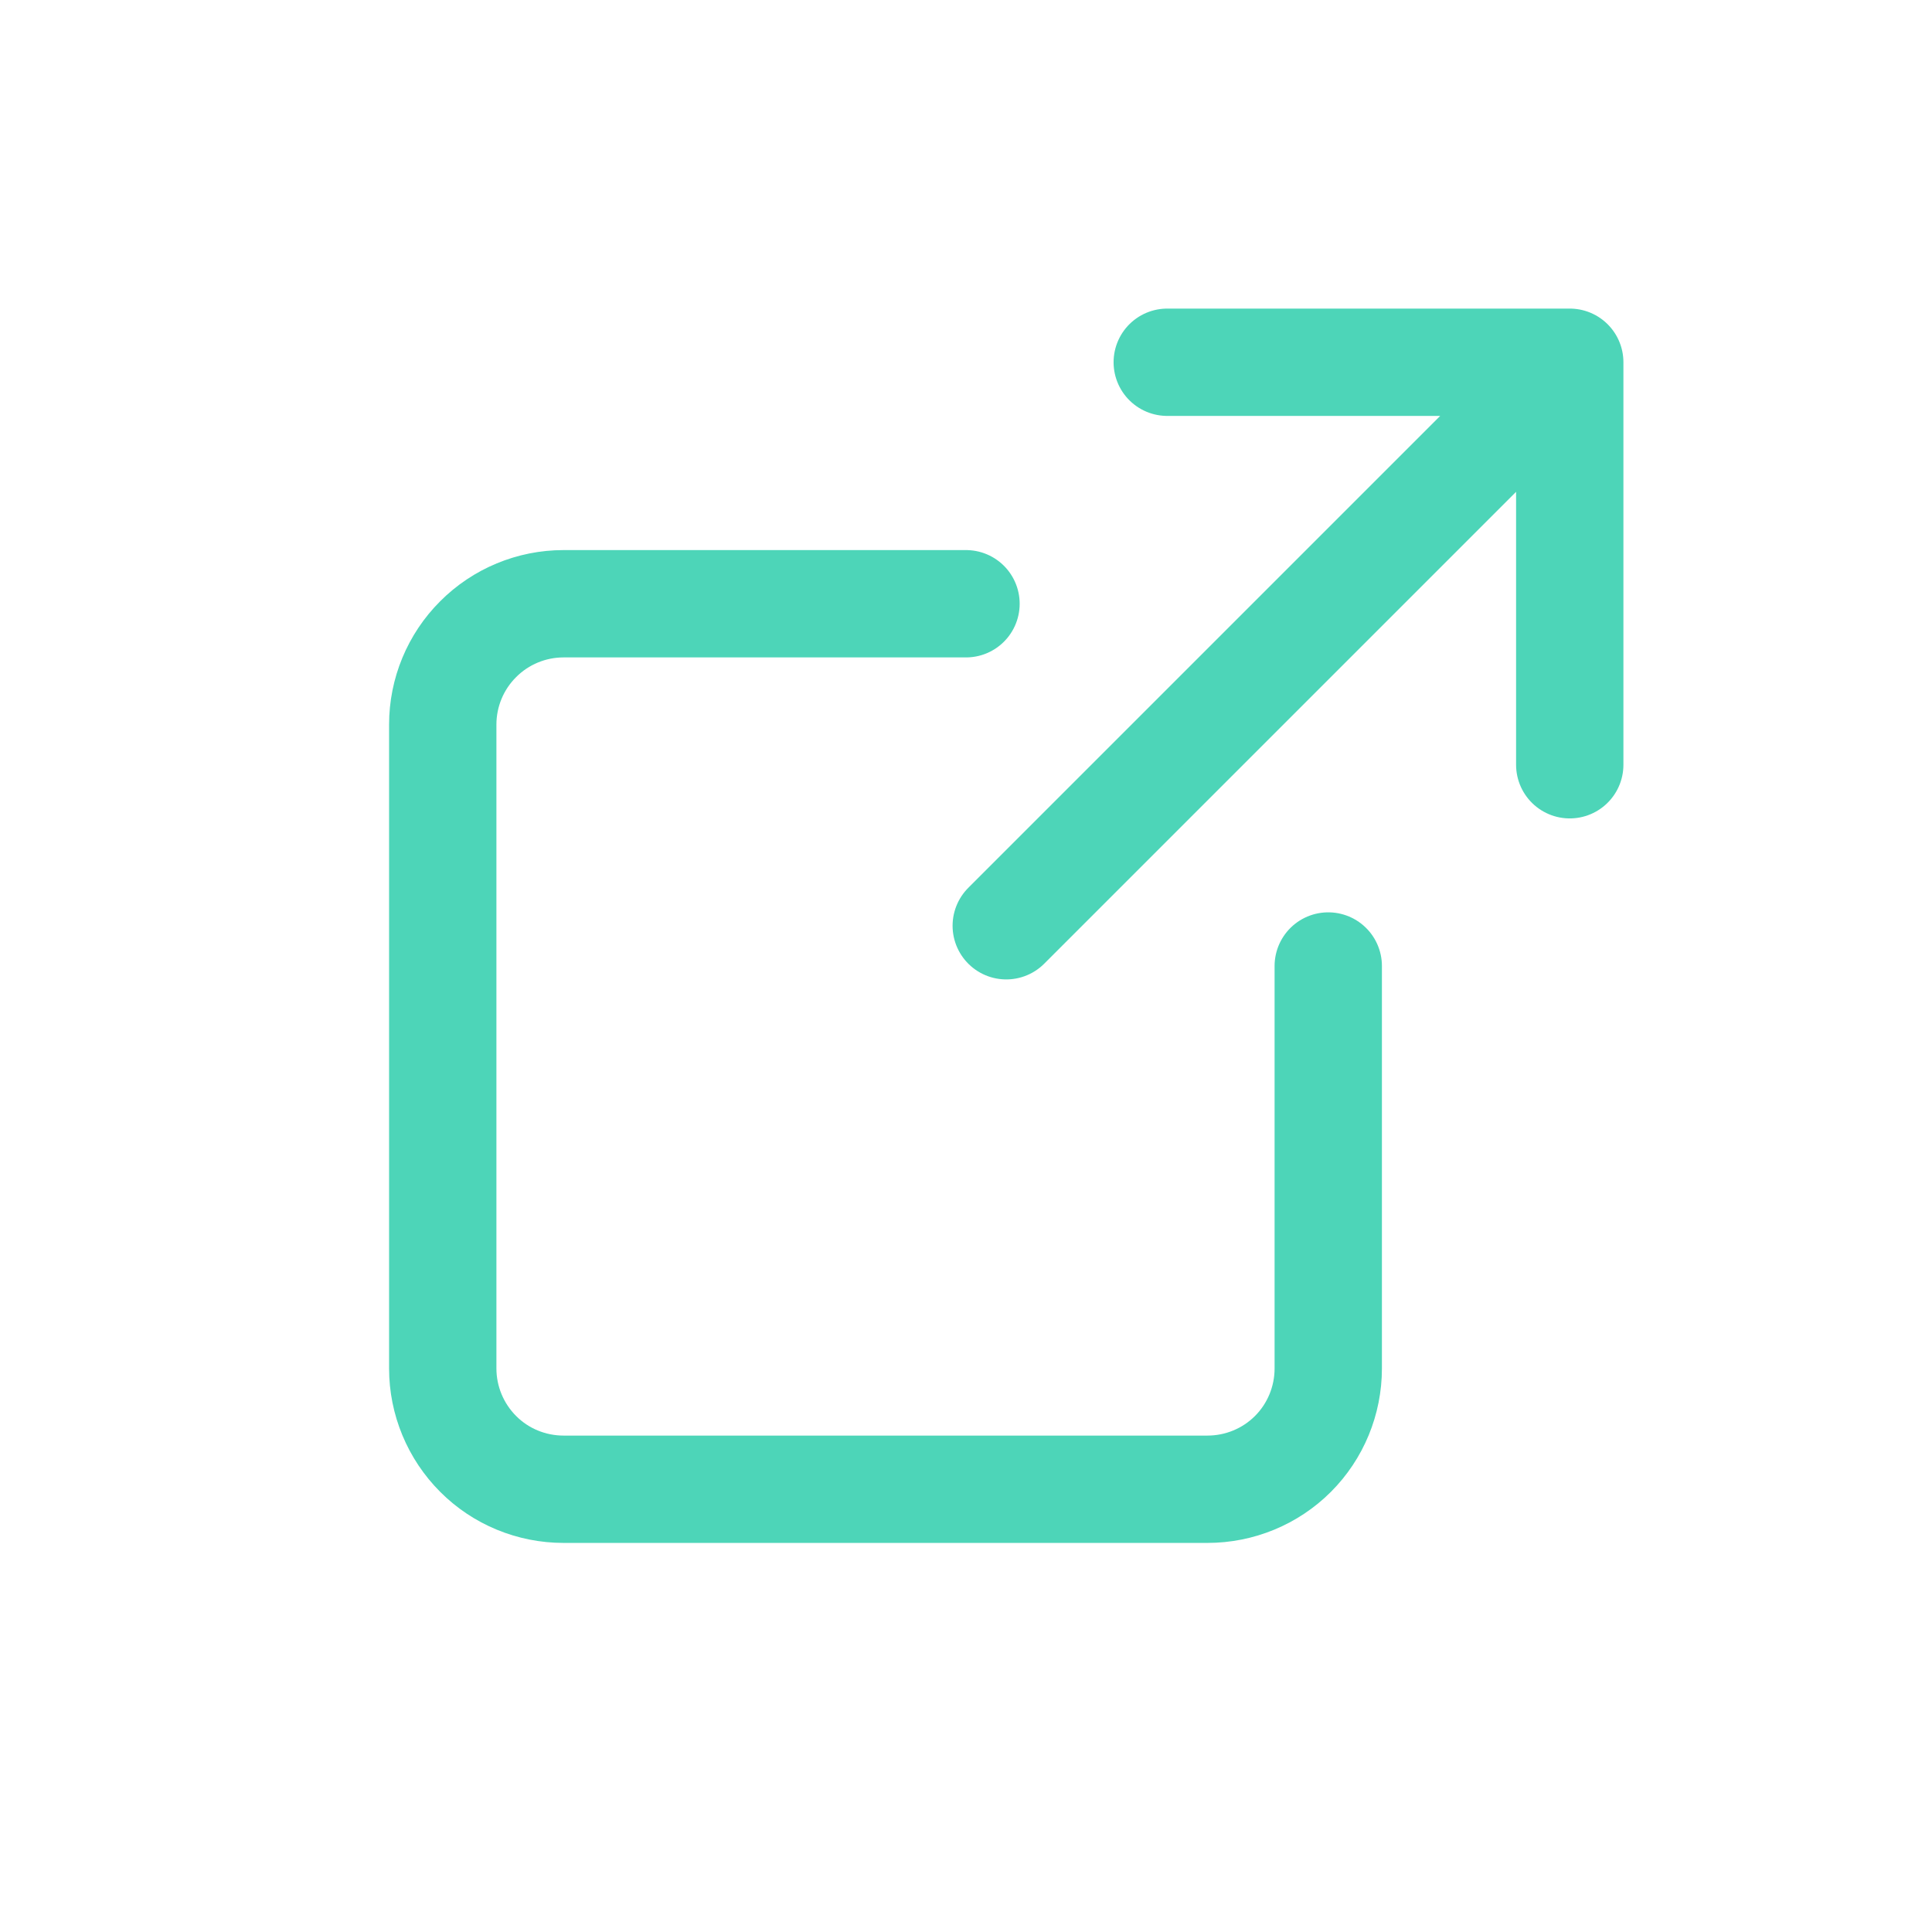
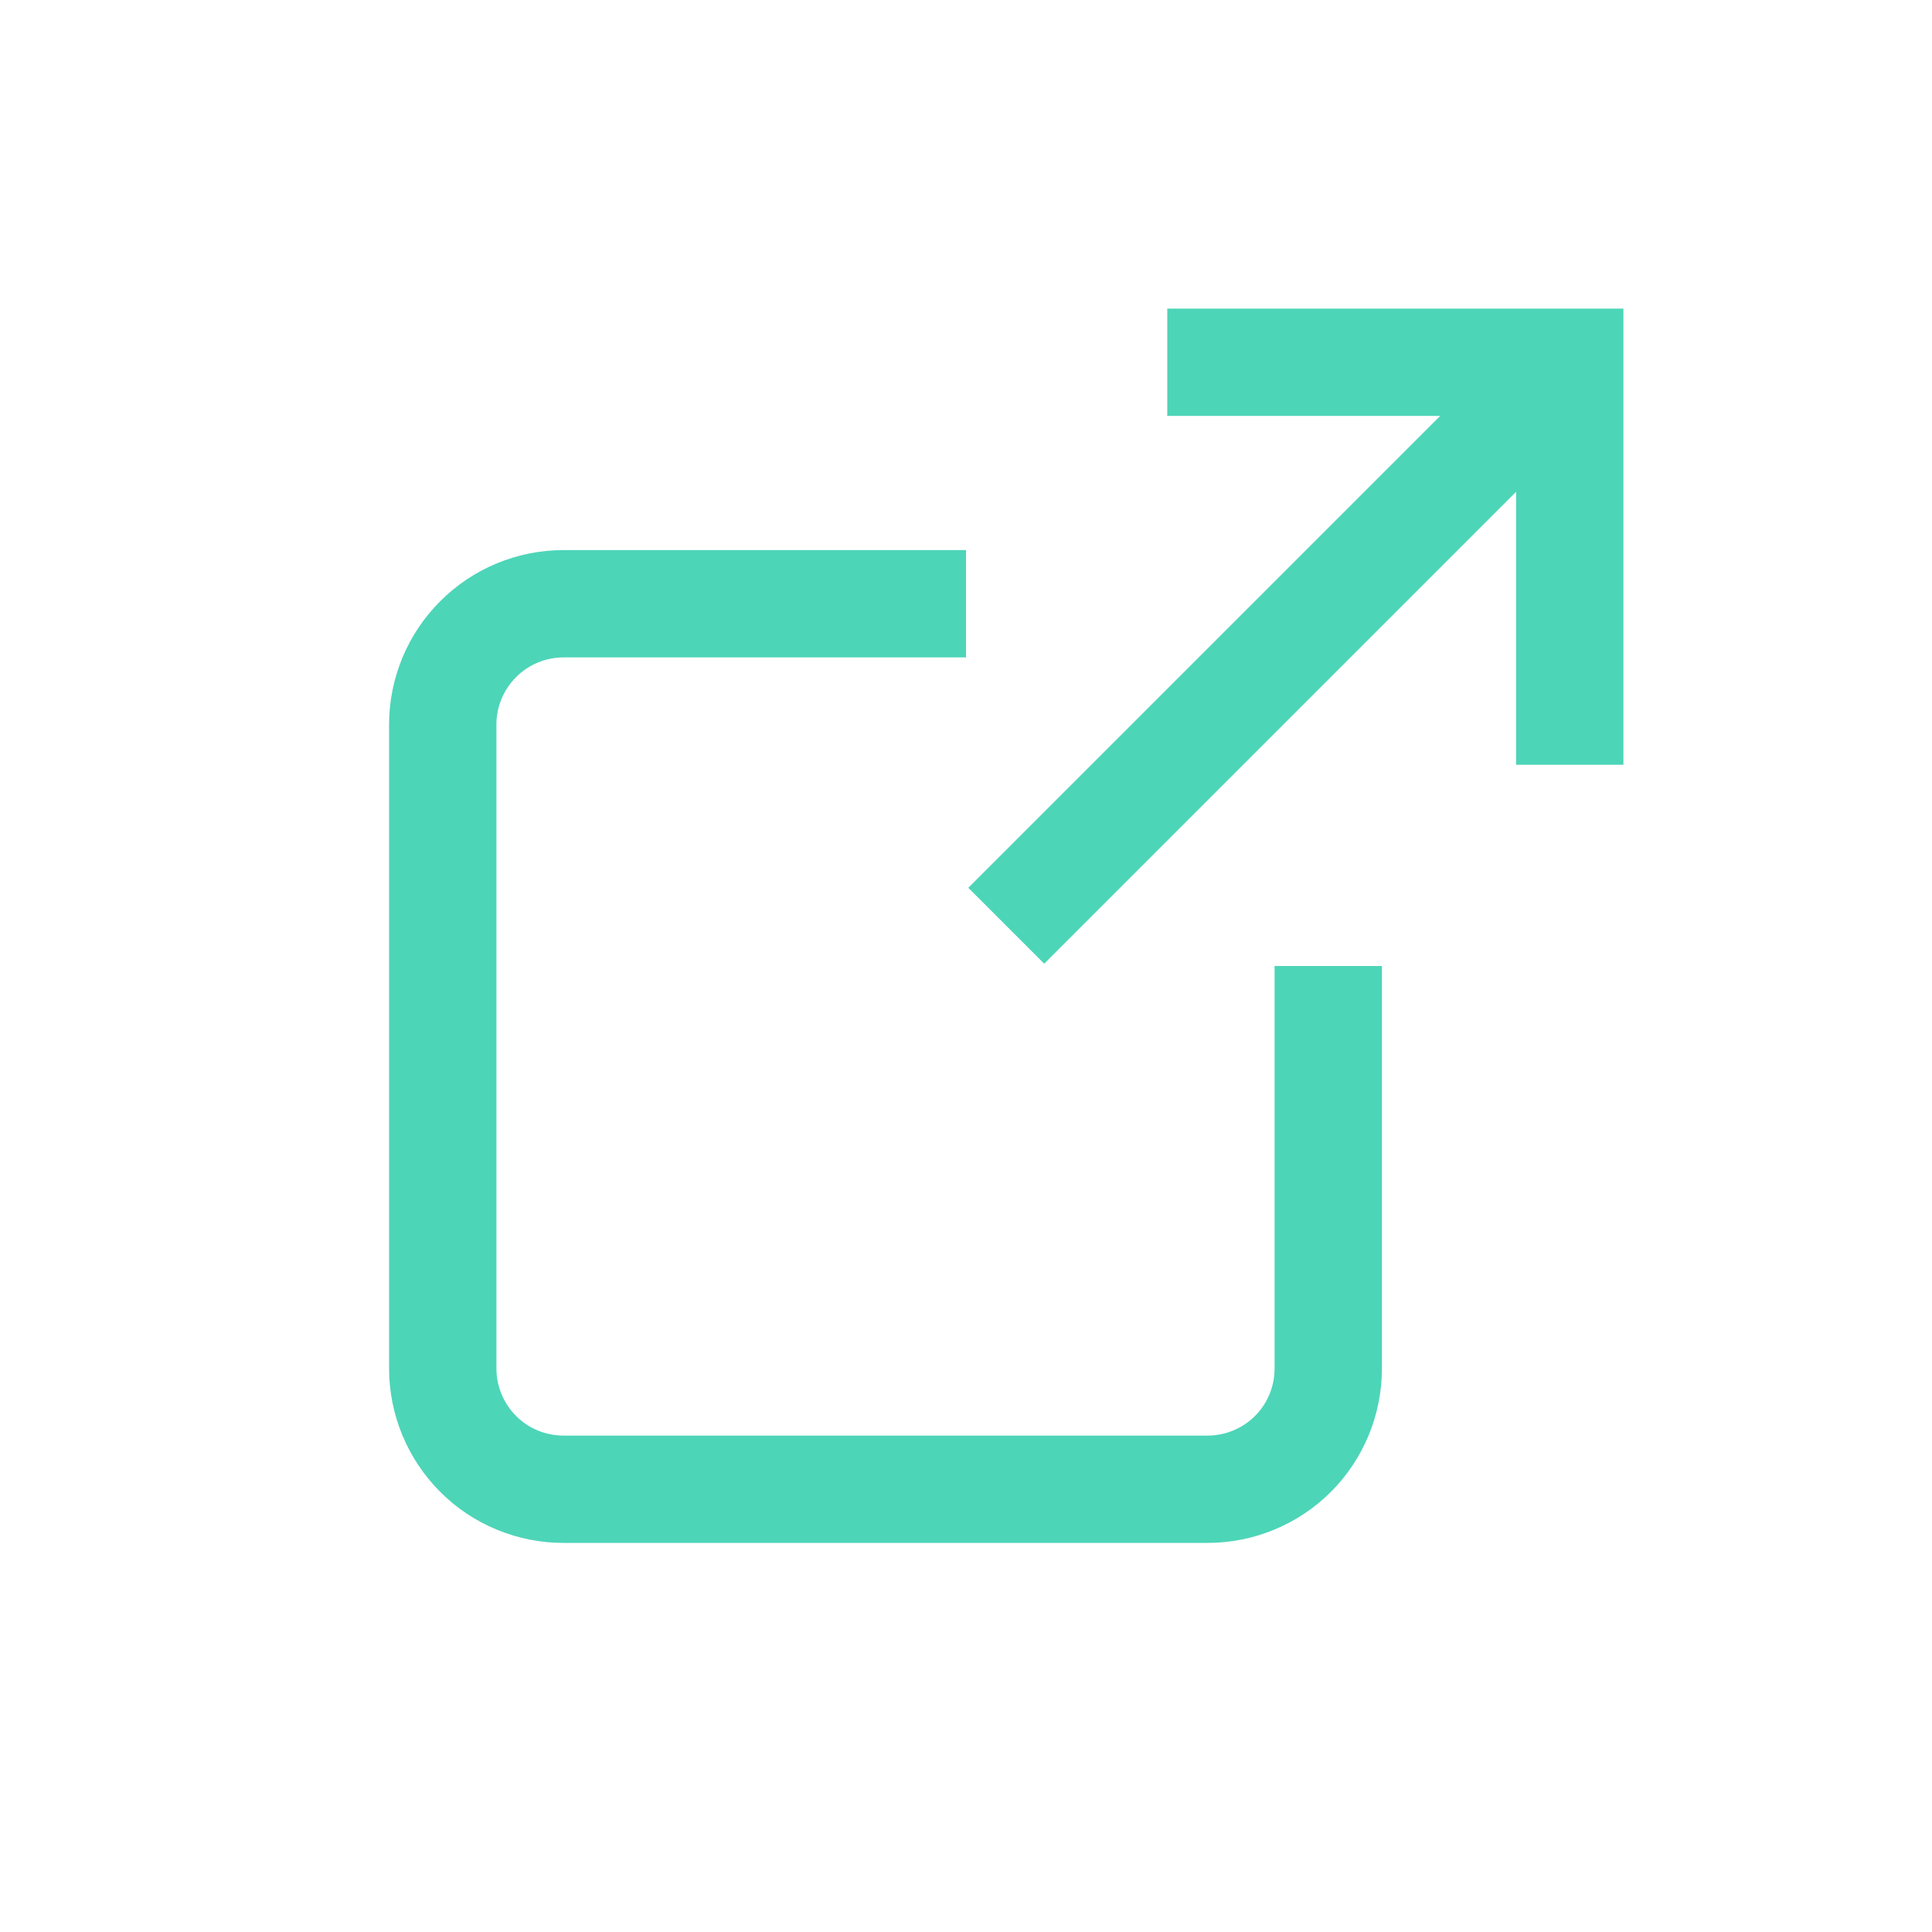
<svg xmlns="http://www.w3.org/2000/svg" width="18" height="18" viewBox="0 0 18 18" fill="none">
-   <path d="M9 5.625H5.25C4.952 5.625 4.665 5.744 4.455 5.955C4.244 6.165 4.125 6.452 4.125 6.75V12.75C4.125 13.048 4.244 13.335 4.455 13.546C4.665 13.757 4.952 13.875 5.25 13.875H11.25C11.548 13.875 11.835 13.757 12.046 13.546C12.257 13.335 12.375 13.048 12.375 12.75V9" stroke="#4DD5B8" stroke-linecap="round" />
-   <path d="M9.375 8.625L14.148 3.852M10.875 3.375H14.625V7.125" stroke="#4DD5B8" stroke-linecap="round" stroke-linejoin="round" />
+   <path d="M9 5.625H5.25C4.952 5.625 4.665 5.744 4.455 5.955C4.244 6.165 4.125 6.452 4.125 6.75V12.75C4.125 13.048 4.244 13.335 4.455 13.546C4.665 13.757 4.952 13.875 5.25 13.875H11.25C11.548 13.875 11.835 13.757 12.046 13.546C12.257 13.335 12.375 13.048 12.375 12.75V9" stroke="#4DD5B8" strokeLinecap="round" />
+   <path d="M9.375 8.625L14.148 3.852M10.875 3.375H14.625V7.125" stroke="#4DD5B8" strokeLinecap="round" strokeLinejoin="round" />
</svg>
